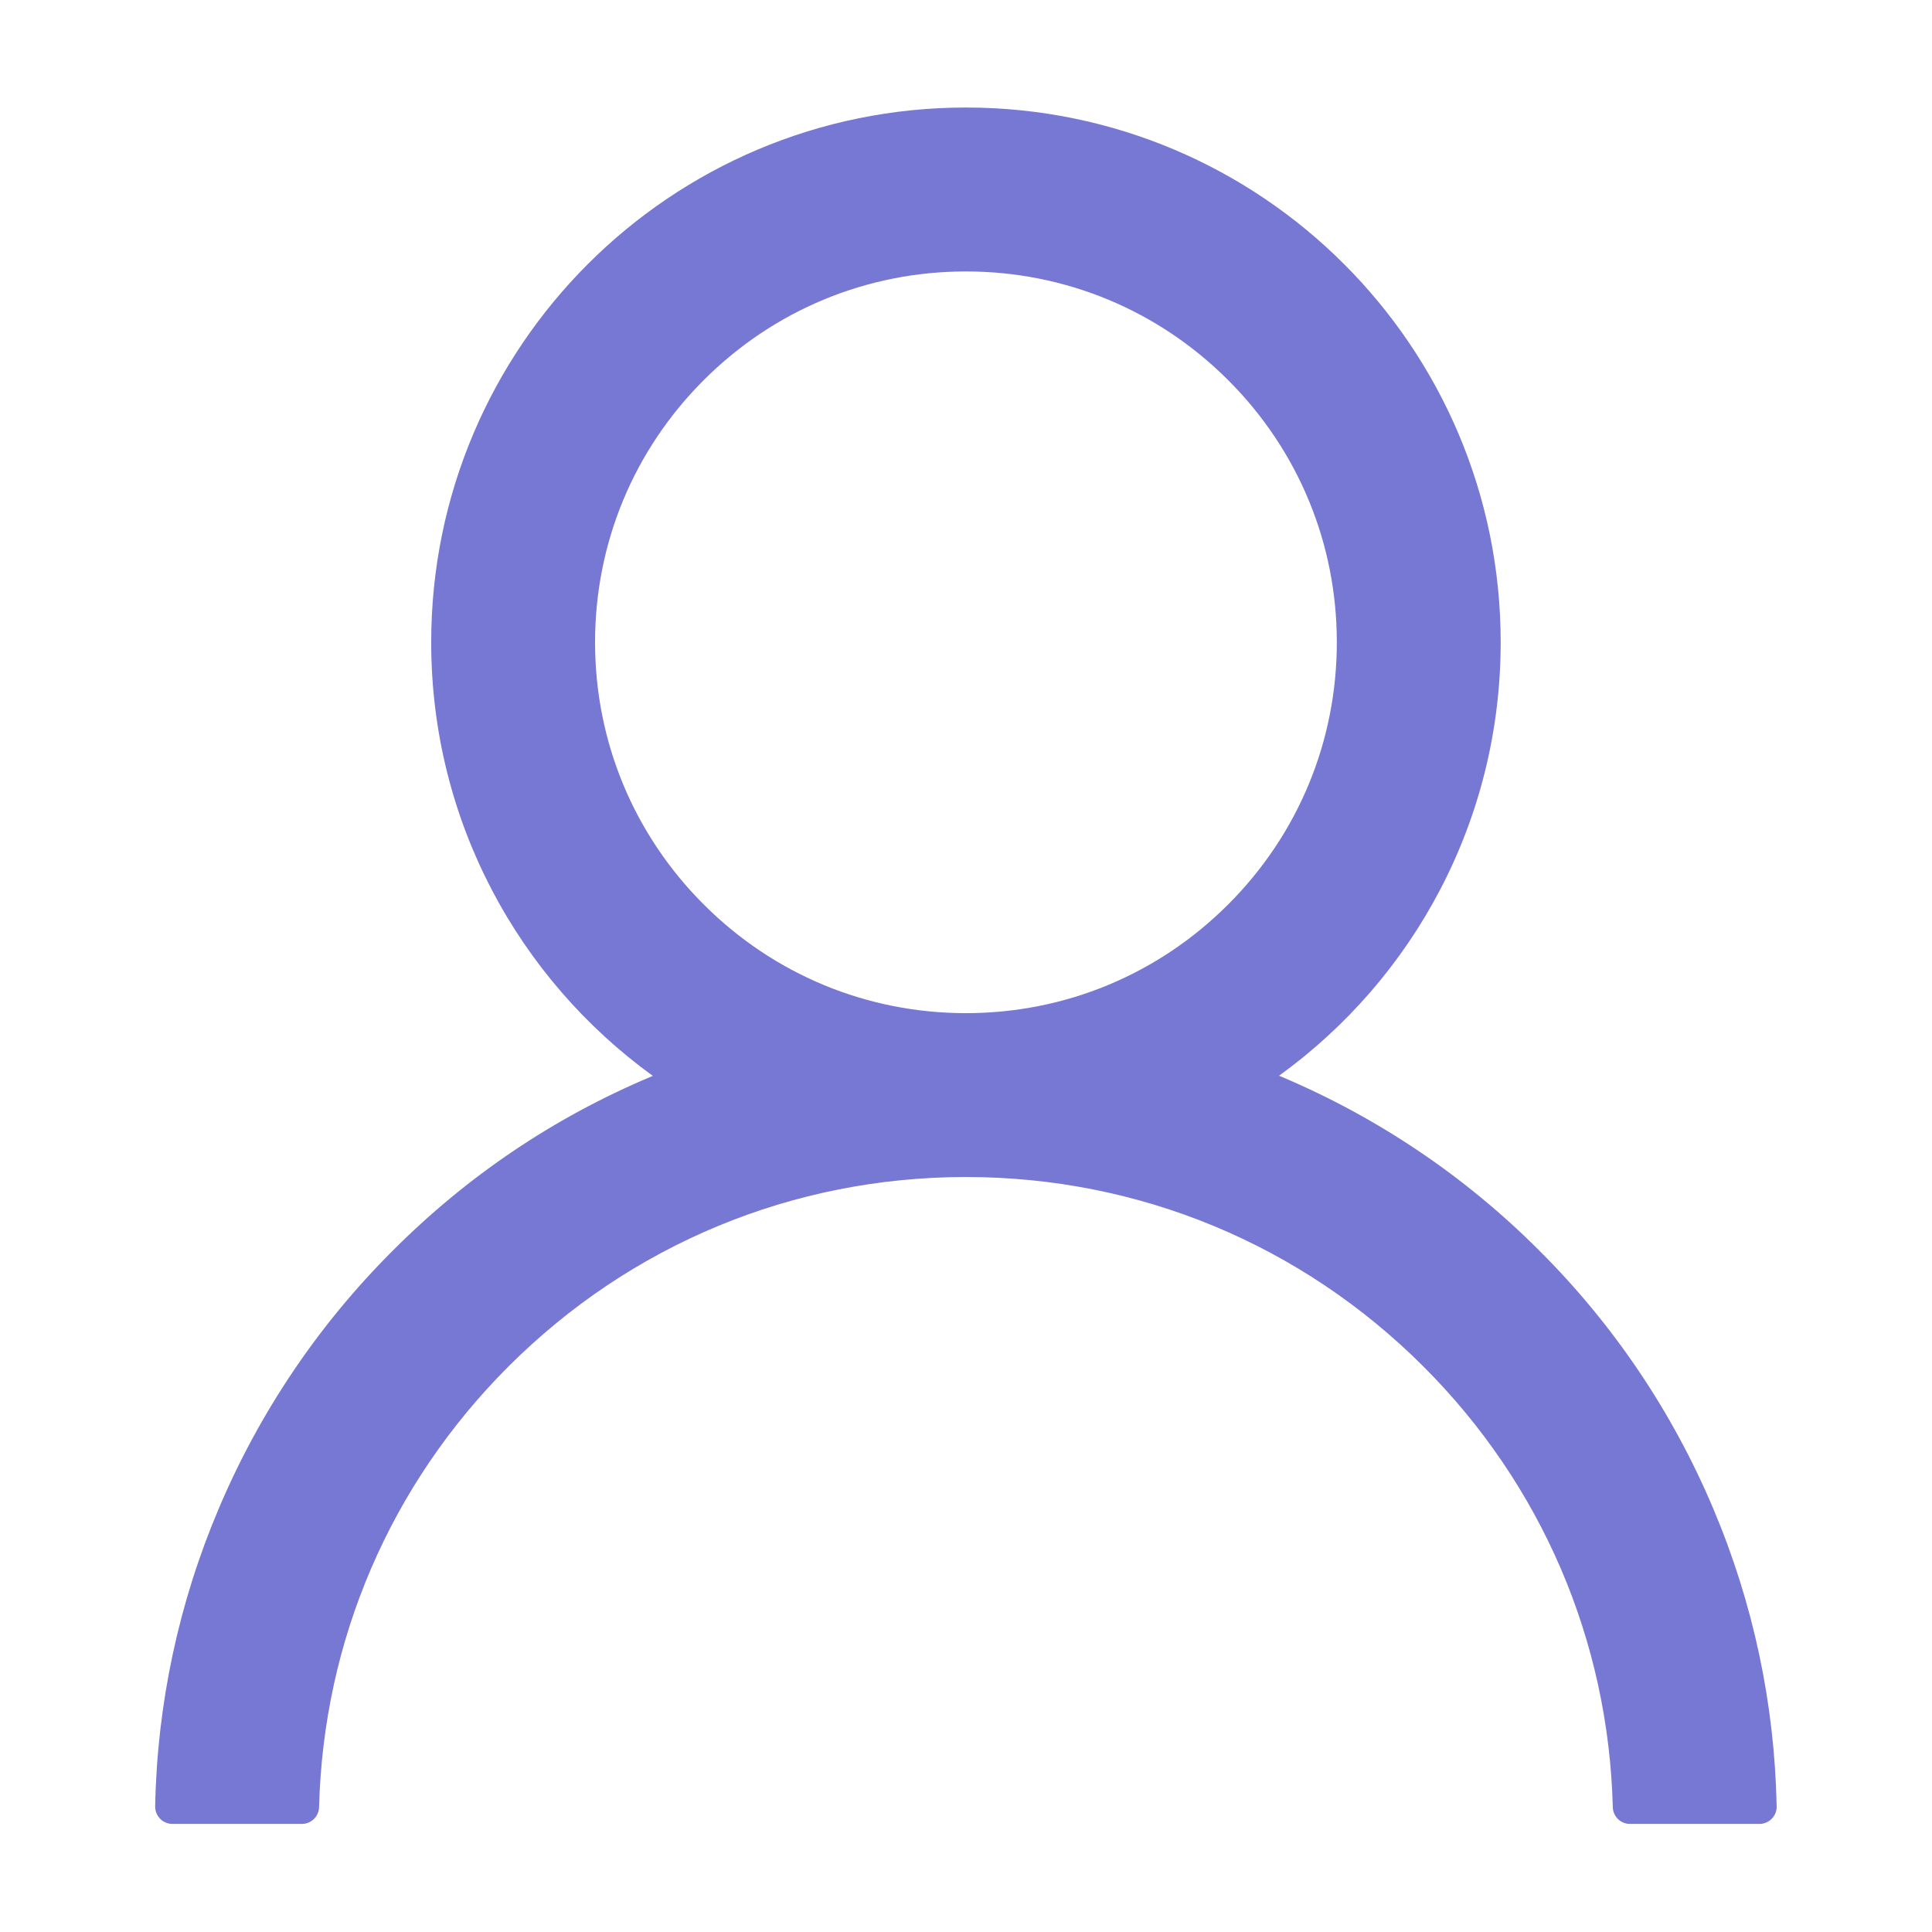
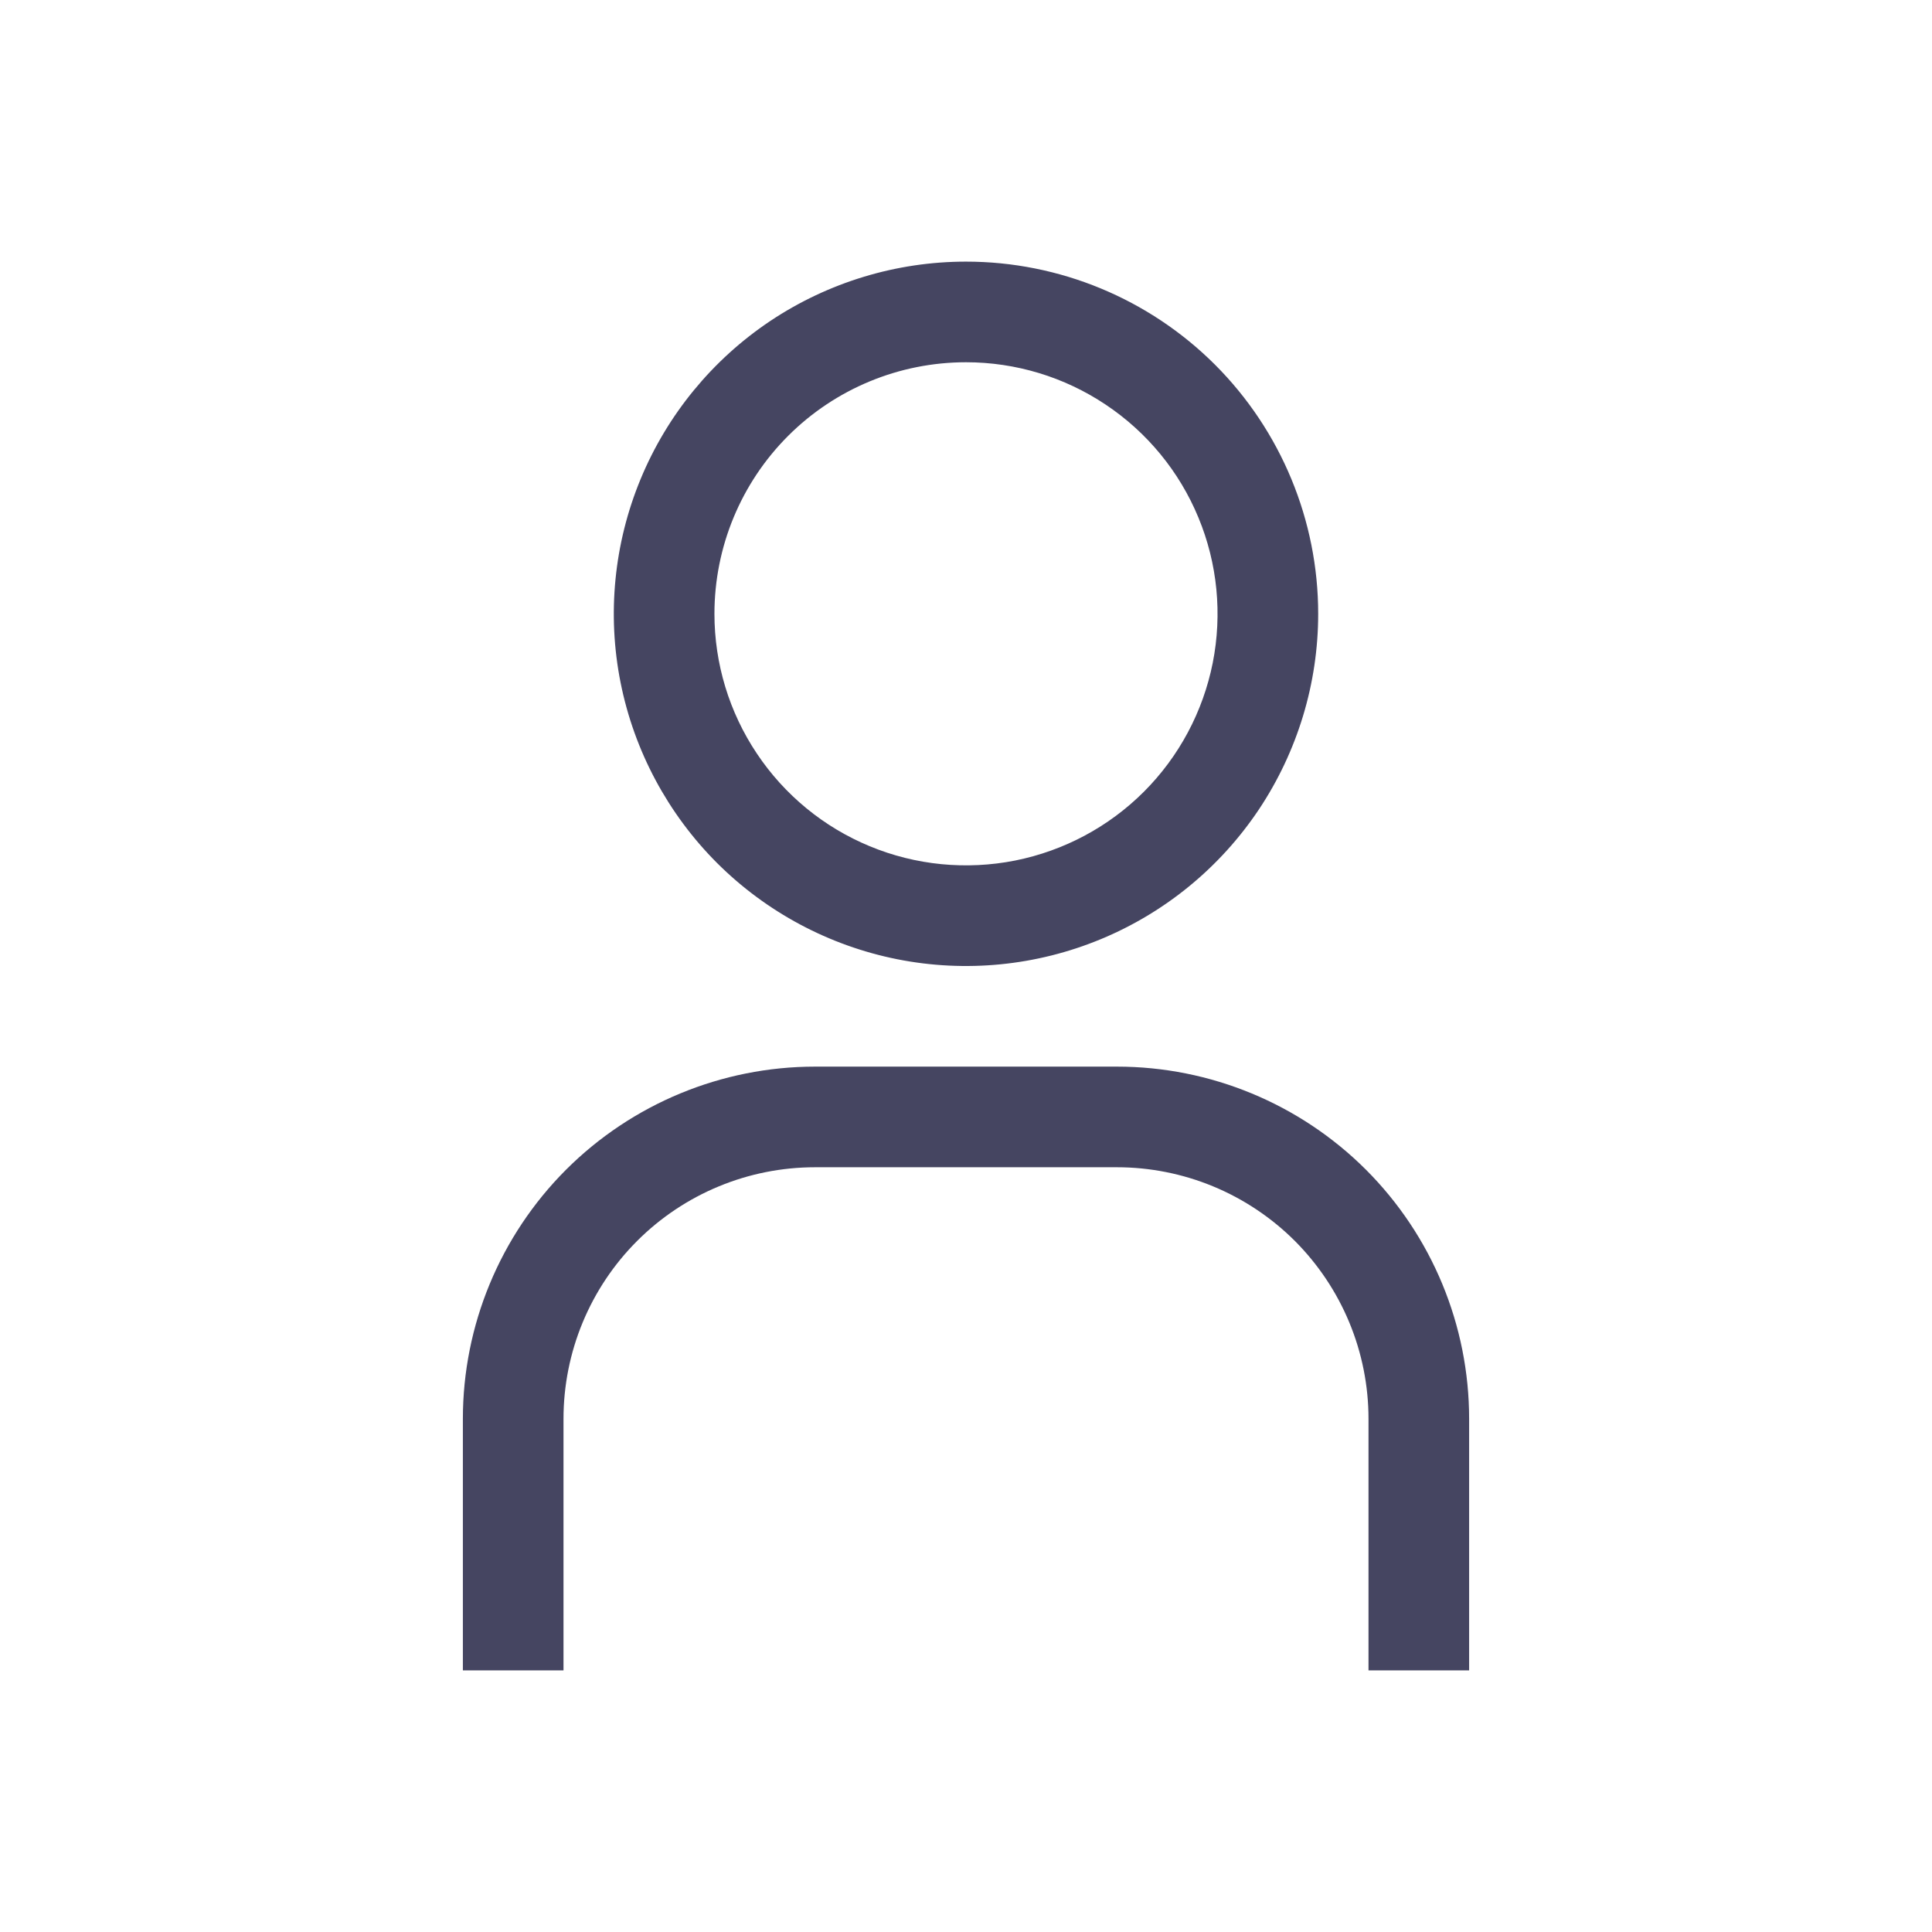
- <svg xmlns="http://www.w3.org/2000/svg" width="32" height="32" viewBox="0 0 32 32" fill="none">
-   <path d="M28.374 24.981C27.7 23.385 26.723 21.936 25.495 20.713C24.272 19.487 22.823 18.51 21.227 17.835C21.213 17.828 21.199 17.824 21.185 17.817C23.41 16.21 24.856 13.592 24.856 10.638C24.856 5.746 20.892 1.781 15.999 1.781C11.106 1.781 7.142 5.746 7.142 10.638C7.142 13.592 8.588 16.21 10.813 17.82C10.799 17.828 10.785 17.831 10.77 17.838C9.17 18.513 7.735 19.481 6.503 20.717C5.277 21.94 4.299 23.39 3.624 24.985C2.961 26.546 2.603 28.221 2.57 29.917C2.569 29.955 2.576 29.993 2.59 30.029C2.604 30.064 2.625 30.096 2.652 30.124C2.678 30.151 2.71 30.173 2.745 30.187C2.78 30.202 2.818 30.21 2.856 30.21H4.999C5.156 30.21 5.281 30.085 5.285 29.931C5.356 27.174 6.463 24.592 8.42 22.635C10.445 20.61 13.135 19.495 15.999 19.495C18.863 19.495 21.552 20.61 23.578 22.635C25.535 24.592 26.642 27.174 26.713 29.931C26.717 30.088 26.842 30.21 26.999 30.21H29.142C29.18 30.21 29.218 30.202 29.253 30.187C29.288 30.173 29.32 30.151 29.346 30.124C29.373 30.096 29.394 30.064 29.408 30.029C29.422 29.993 29.428 29.955 29.427 29.917C29.392 28.21 29.038 26.549 28.374 24.981V24.981ZM15.999 16.781C14.36 16.781 12.817 16.142 11.656 14.981C10.495 13.82 9.856 12.278 9.856 10.638C9.856 8.999 10.495 7.456 11.656 6.296C12.817 5.135 14.36 4.496 15.999 4.496C17.638 4.496 19.181 5.135 20.342 6.296C21.503 7.456 22.142 8.999 22.142 10.638C22.142 12.278 21.503 13.82 20.342 14.981C19.181 16.142 17.638 16.781 15.999 16.781Z" fill="#7777D4" />
+ <svg xmlns="http://www.w3.org/2000/svg" width="24" height="24" viewBox="0 0 24 24" fill="none">
+   <path d="M12 4.5C12.618 4.5 13.222 4.683 13.736 5.027C14.25 5.37 14.651 5.858 14.887 6.429C15.124 7 15.185 7.628 15.065 8.235C14.944 8.841 14.647 9.398 14.21 9.835C13.773 10.272 13.216 10.569 12.61 10.69C12.004 10.81 11.375 10.749 10.804 10.512C10.233 10.276 9.745 9.875 9.402 9.361C9.058 8.847 8.875 8.243 8.875 7.625C8.875 6.796 9.204 6.001 9.79 5.415C10.376 4.829 11.171 4.5 12 4.5ZM12 3.25C11.135 3.25 10.289 3.507 9.569 3.987C8.85 4.468 8.289 5.151 7.958 5.951C7.627 6.75 7.54 7.63 7.709 8.479C7.878 9.327 8.295 10.107 8.906 10.719C9.518 11.33 10.298 11.747 11.146 11.916C11.995 12.085 12.875 11.998 13.674 11.667C14.474 11.336 15.157 10.775 15.638 10.056C16.118 9.336 16.375 8.49 16.375 7.625C16.375 6.465 15.914 5.352 15.094 4.531C14.273 3.711 13.16 3.25 12 3.25ZM18.25 20.75H17V17.625C17 17.215 16.919 16.808 16.762 16.429C16.605 16.05 16.375 15.706 16.085 15.415C15.794 15.125 15.45 14.895 15.071 14.738C14.692 14.581 14.285 14.5 13.875 14.5H10.125C9.296 14.5 8.501 14.829 7.915 15.415C7.329 16.001 7 16.796 7 17.625V20.75H5.75V17.625C5.75 16.465 6.211 15.352 7.031 14.531C7.852 13.711 8.965 13.25 10.125 13.25H13.875C15.035 13.25 16.148 13.711 16.969 14.531C17.789 15.352 18.25 16.465 18.25 17.625V20.75Z" fill="#454561" />
</svg>
